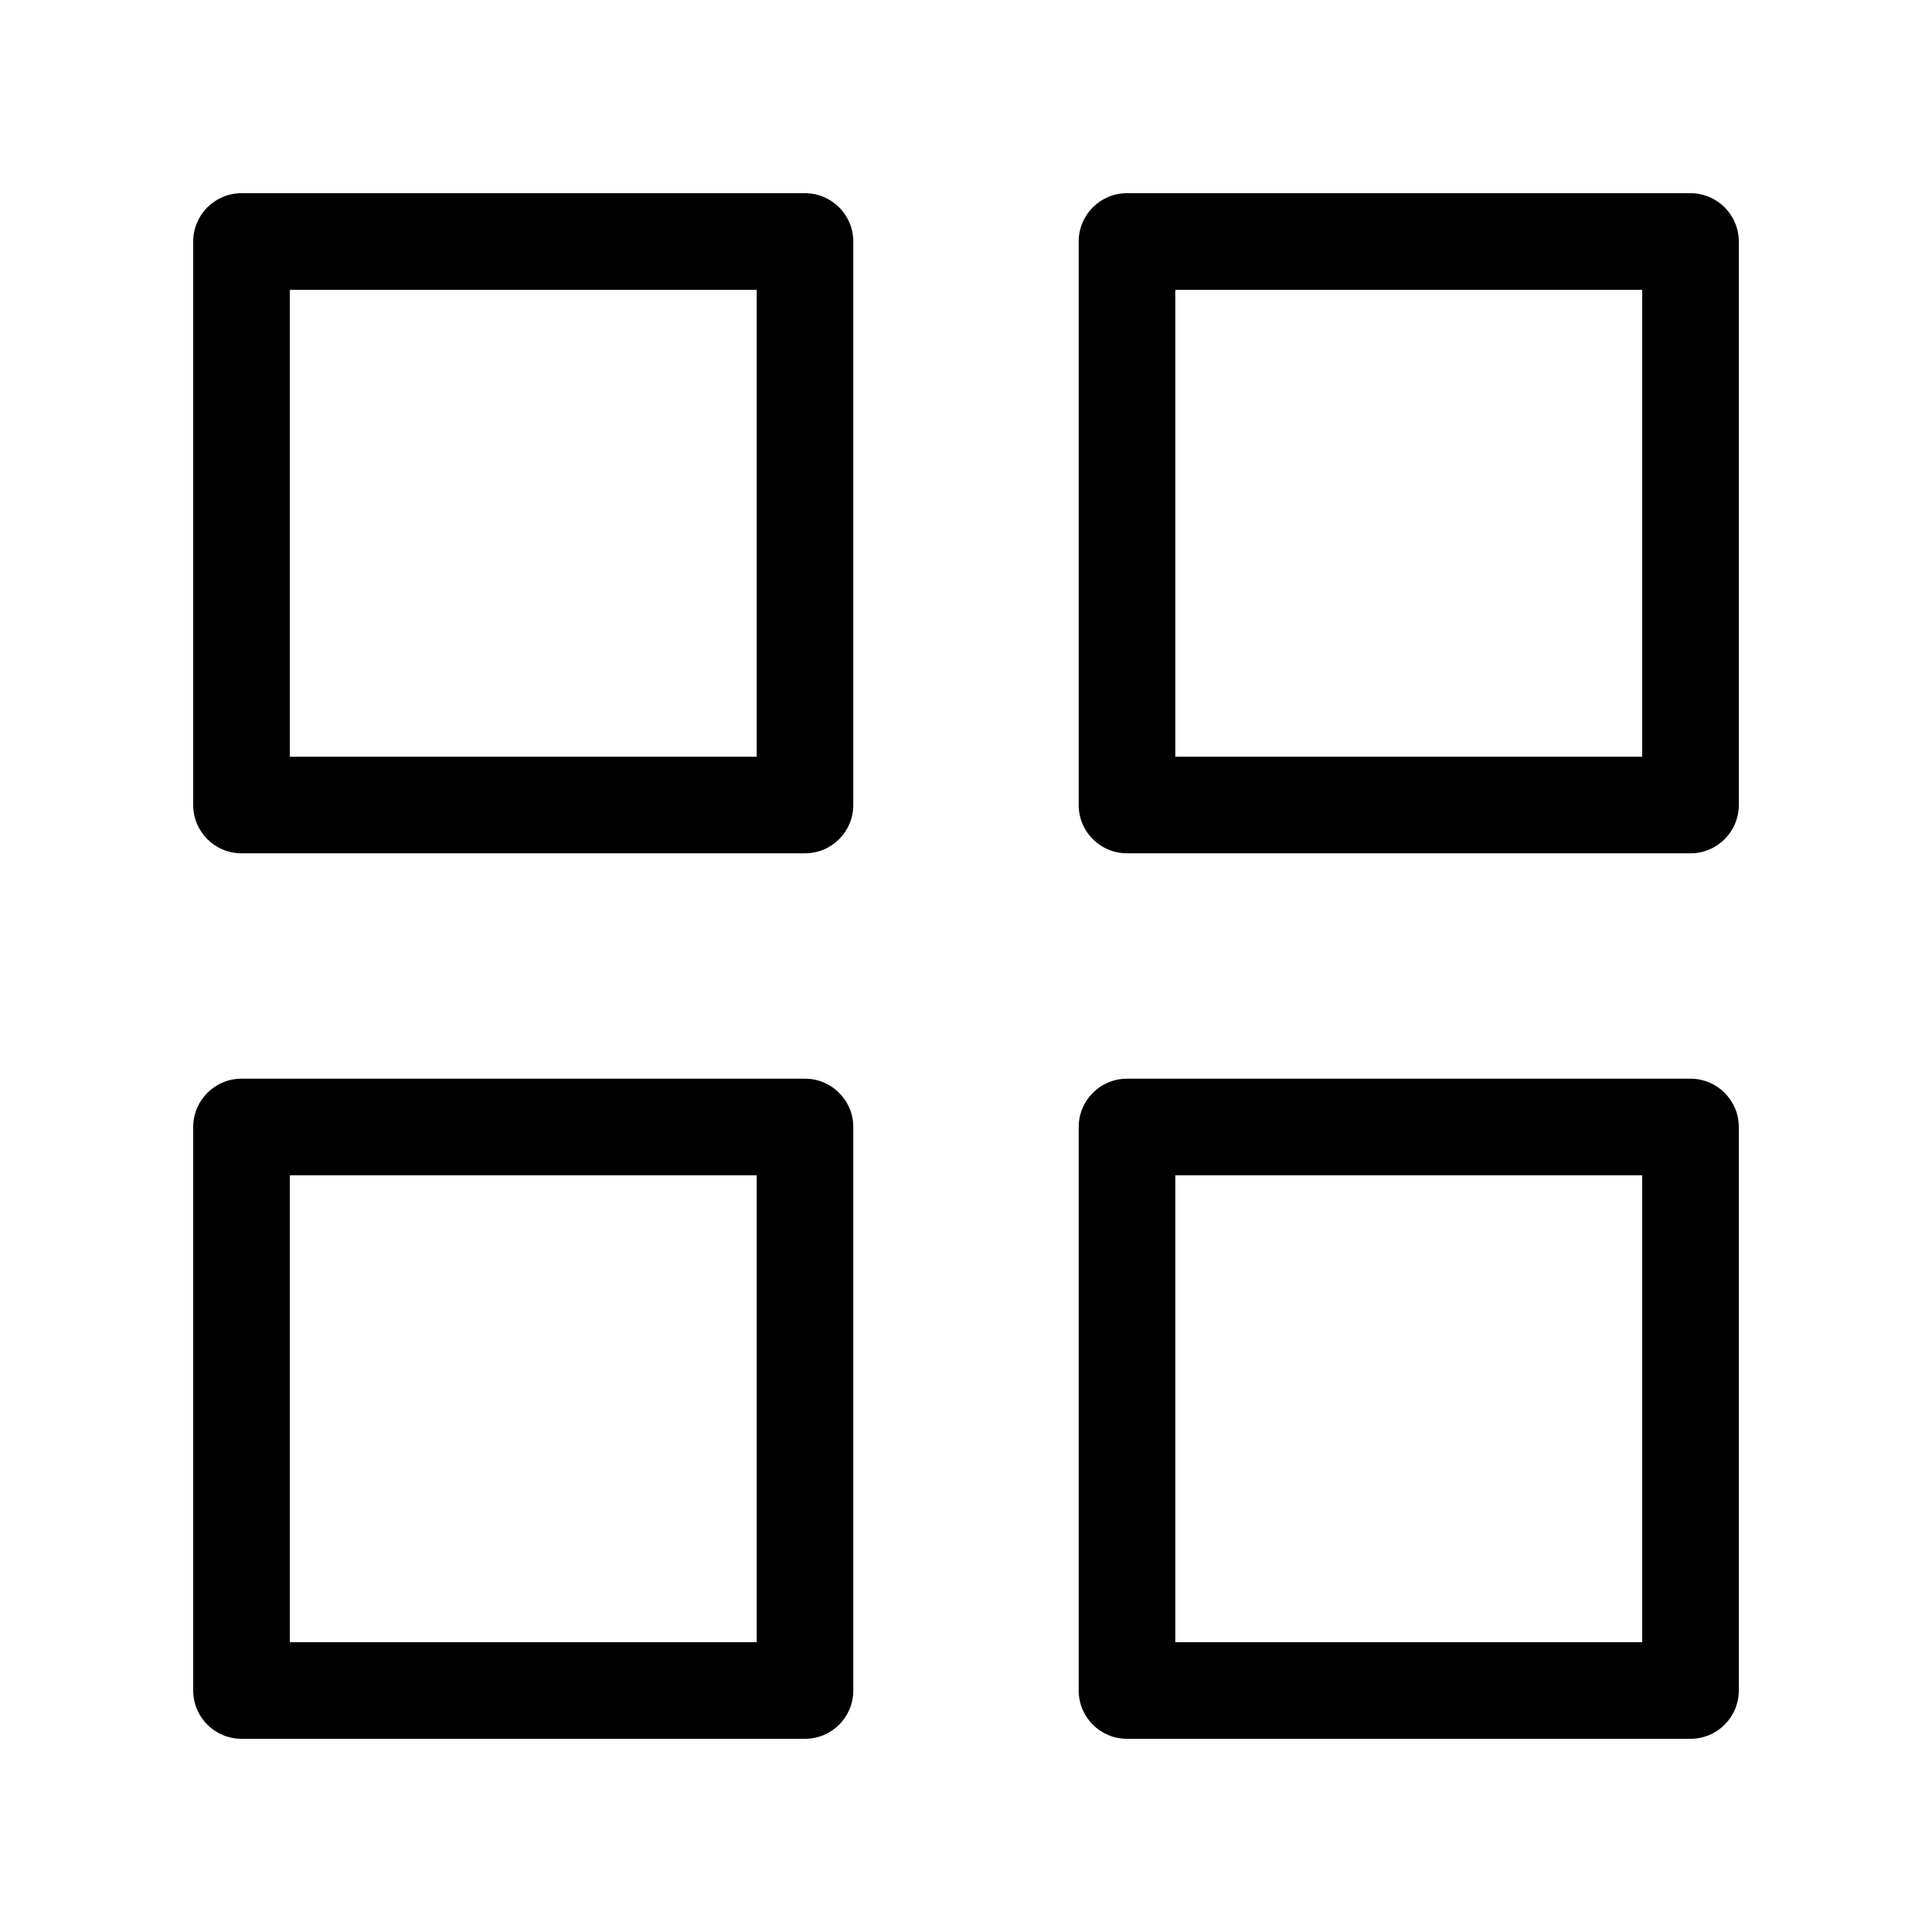
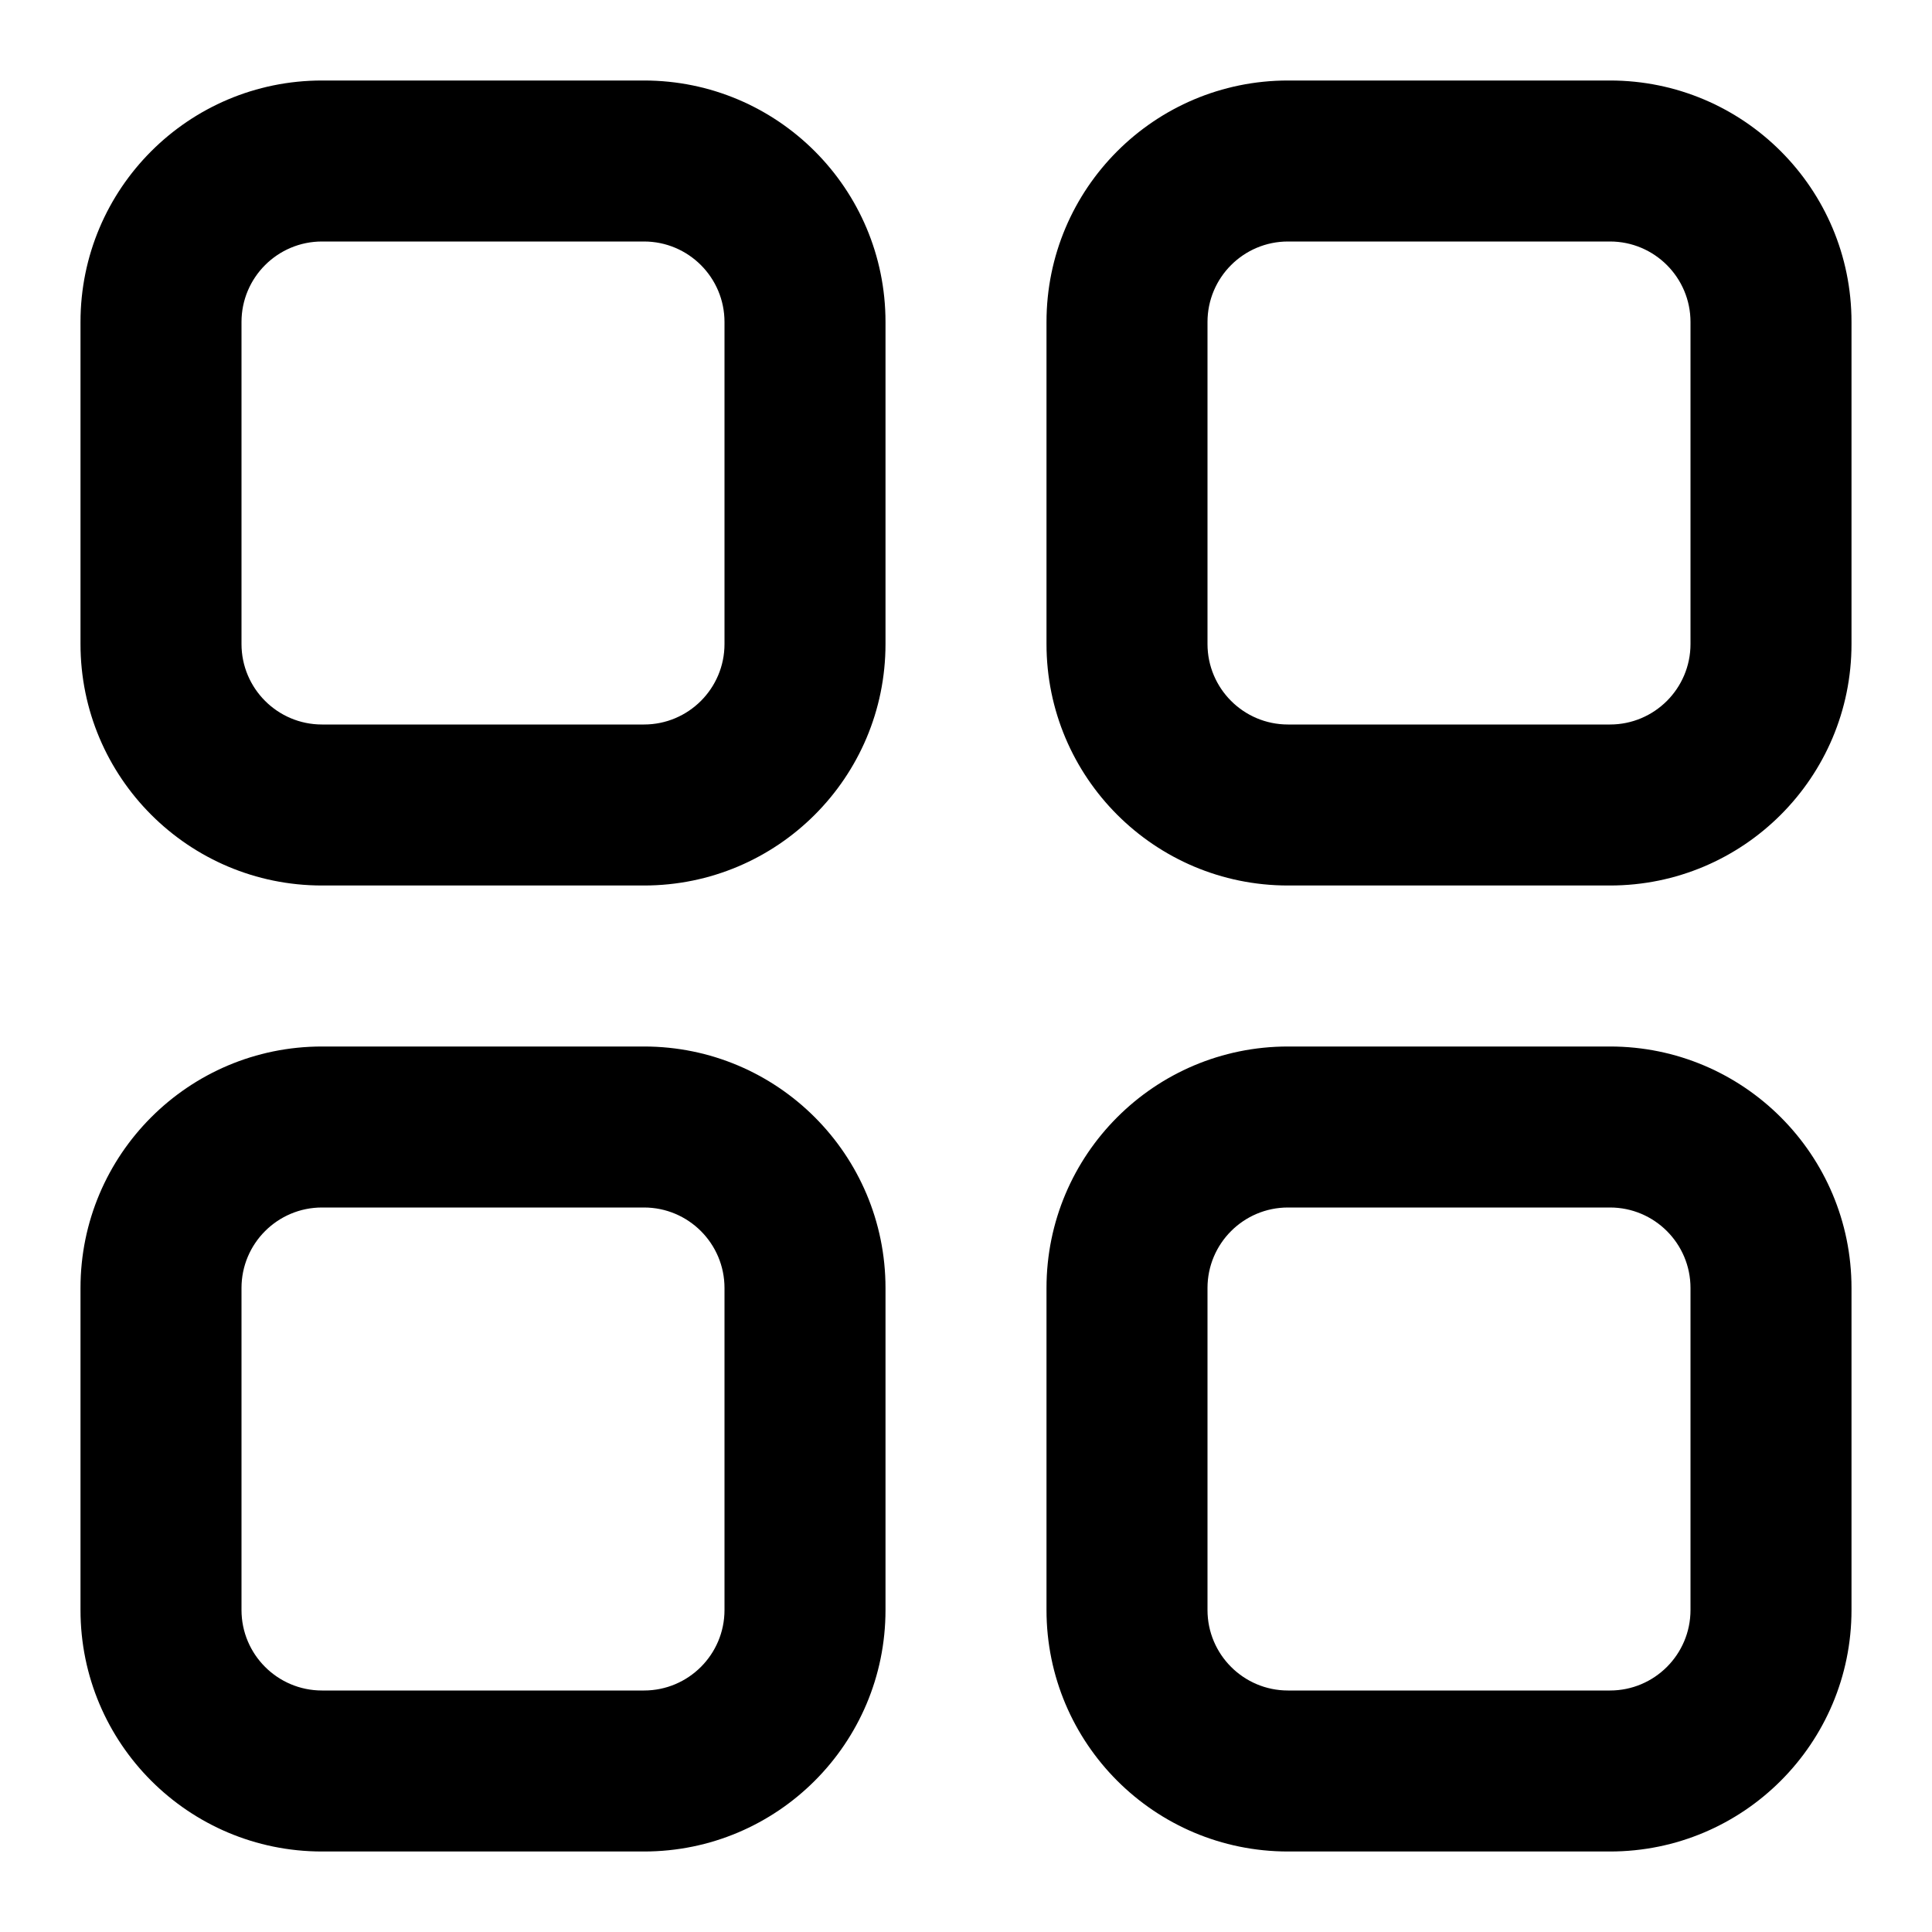
<svg xmlns="http://www.w3.org/2000/svg" width="24" height="24" viewBox="0 0 24 24" fill="none">
-   <path fill-rule="evenodd" clip-rule="evenodd" d="M2.4 3C2.4 2.669 2.669 2.4 3 2.4H10C10.331 2.4 10.6 2.669 10.6 3V10C10.6 10.332 10.331 10.6 10 10.6H3C2.669 10.6 2.4 10.332 2.4 10V3ZM3.6 3.6V9.4H9.4V3.6H3.6Z" fill="currentColor" />
-   <path fill-rule="evenodd" clip-rule="evenodd" d="M13.4 3C13.4 2.669 13.668 2.4 14 2.4H21C21.331 2.4 21.6 2.669 21.6 3V10C21.6 10.332 21.331 10.6 21 10.6H14C13.668 10.6 13.4 10.332 13.4 10V3ZM14.6 3.6V9.4H20.4V3.6H14.6Z" fill="currentColor" />
-   <path fill-rule="evenodd" clip-rule="evenodd" d="M13.4 14C13.4 13.669 13.668 13.4 14 13.4H21C21.331 13.4 21.6 13.669 21.6 14V21C21.6 21.332 21.331 21.6 21 21.6H14C13.668 21.6 13.4 21.332 13.4 21V14ZM14.6 14.6V20.4H20.4V14.6H14.6Z" fill="currentColor" />
-   <path fill-rule="evenodd" clip-rule="evenodd" d="M2.4 14C2.4 13.669 2.669 13.4 3 13.4H10C10.331 13.4 10.6 13.669 10.6 14V21C10.6 21.332 10.331 21.6 10 21.6H3C2.669 21.6 2.4 21.332 2.4 21V14ZM3.6 14.6V20.4H9.4V14.6H3.6Z" fill="currentColor" />
+   <path fill-rule="evenodd" clip-rule="evenodd" d="M1 4C1 2.343 2.343 1 4 1H8C9.657 1 11 2.343 11 4V8C11 9.657 9.657 11 8 11H4C2.343 11 1 9.657 1 8V4ZM4 3C3.448 3 3 3.448 3 4V8C3 8.552 3.448 9 4 9H8C8.552 9 9 8.552 9 8V4C9 3.448 8.552 3 8 3H4ZM13 4C13 2.343 14.343 1 16 1H20C21.657 1 23 2.343 23 4V8C23 9.657 21.657 11 20 11H16C14.343 11 13 9.657 13 8V4ZM16 3C15.448 3 15 3.448 15 4V8C15 8.552 15.448 9 16 9H20C20.552 9 21 8.552 21 8V4C21 3.448 20.552 3 20 3H16ZM1 16C1 14.343 2.343 13 4 13H8C9.657 13 11 14.343 11 16V20C11 21.657 9.657 23 8 23H4C2.343 23 1 21.657 1 20V16ZM4 15C3.448 15 3 15.448 3 16V20C3 20.552 3.448 21 4 21H8C8.552 21 9 20.552 9 20V16C9 15.448 8.552 15 8 15H4ZM13 16C13 14.343 14.343 13 16 13H20C21.657 13 23 14.343 23 16V20C23 21.657 21.657 23 20 23H16C14.343 23 13 21.657 13 20V16ZM16 15C15.448 15 15 15.448 15 16V20C15 20.552 15.448 21 16 21H20C20.552 21 21 20.552 21 20V16C21 15.448 20.552 15 20 15H16Z" fill="currentColor" />
</svg>
